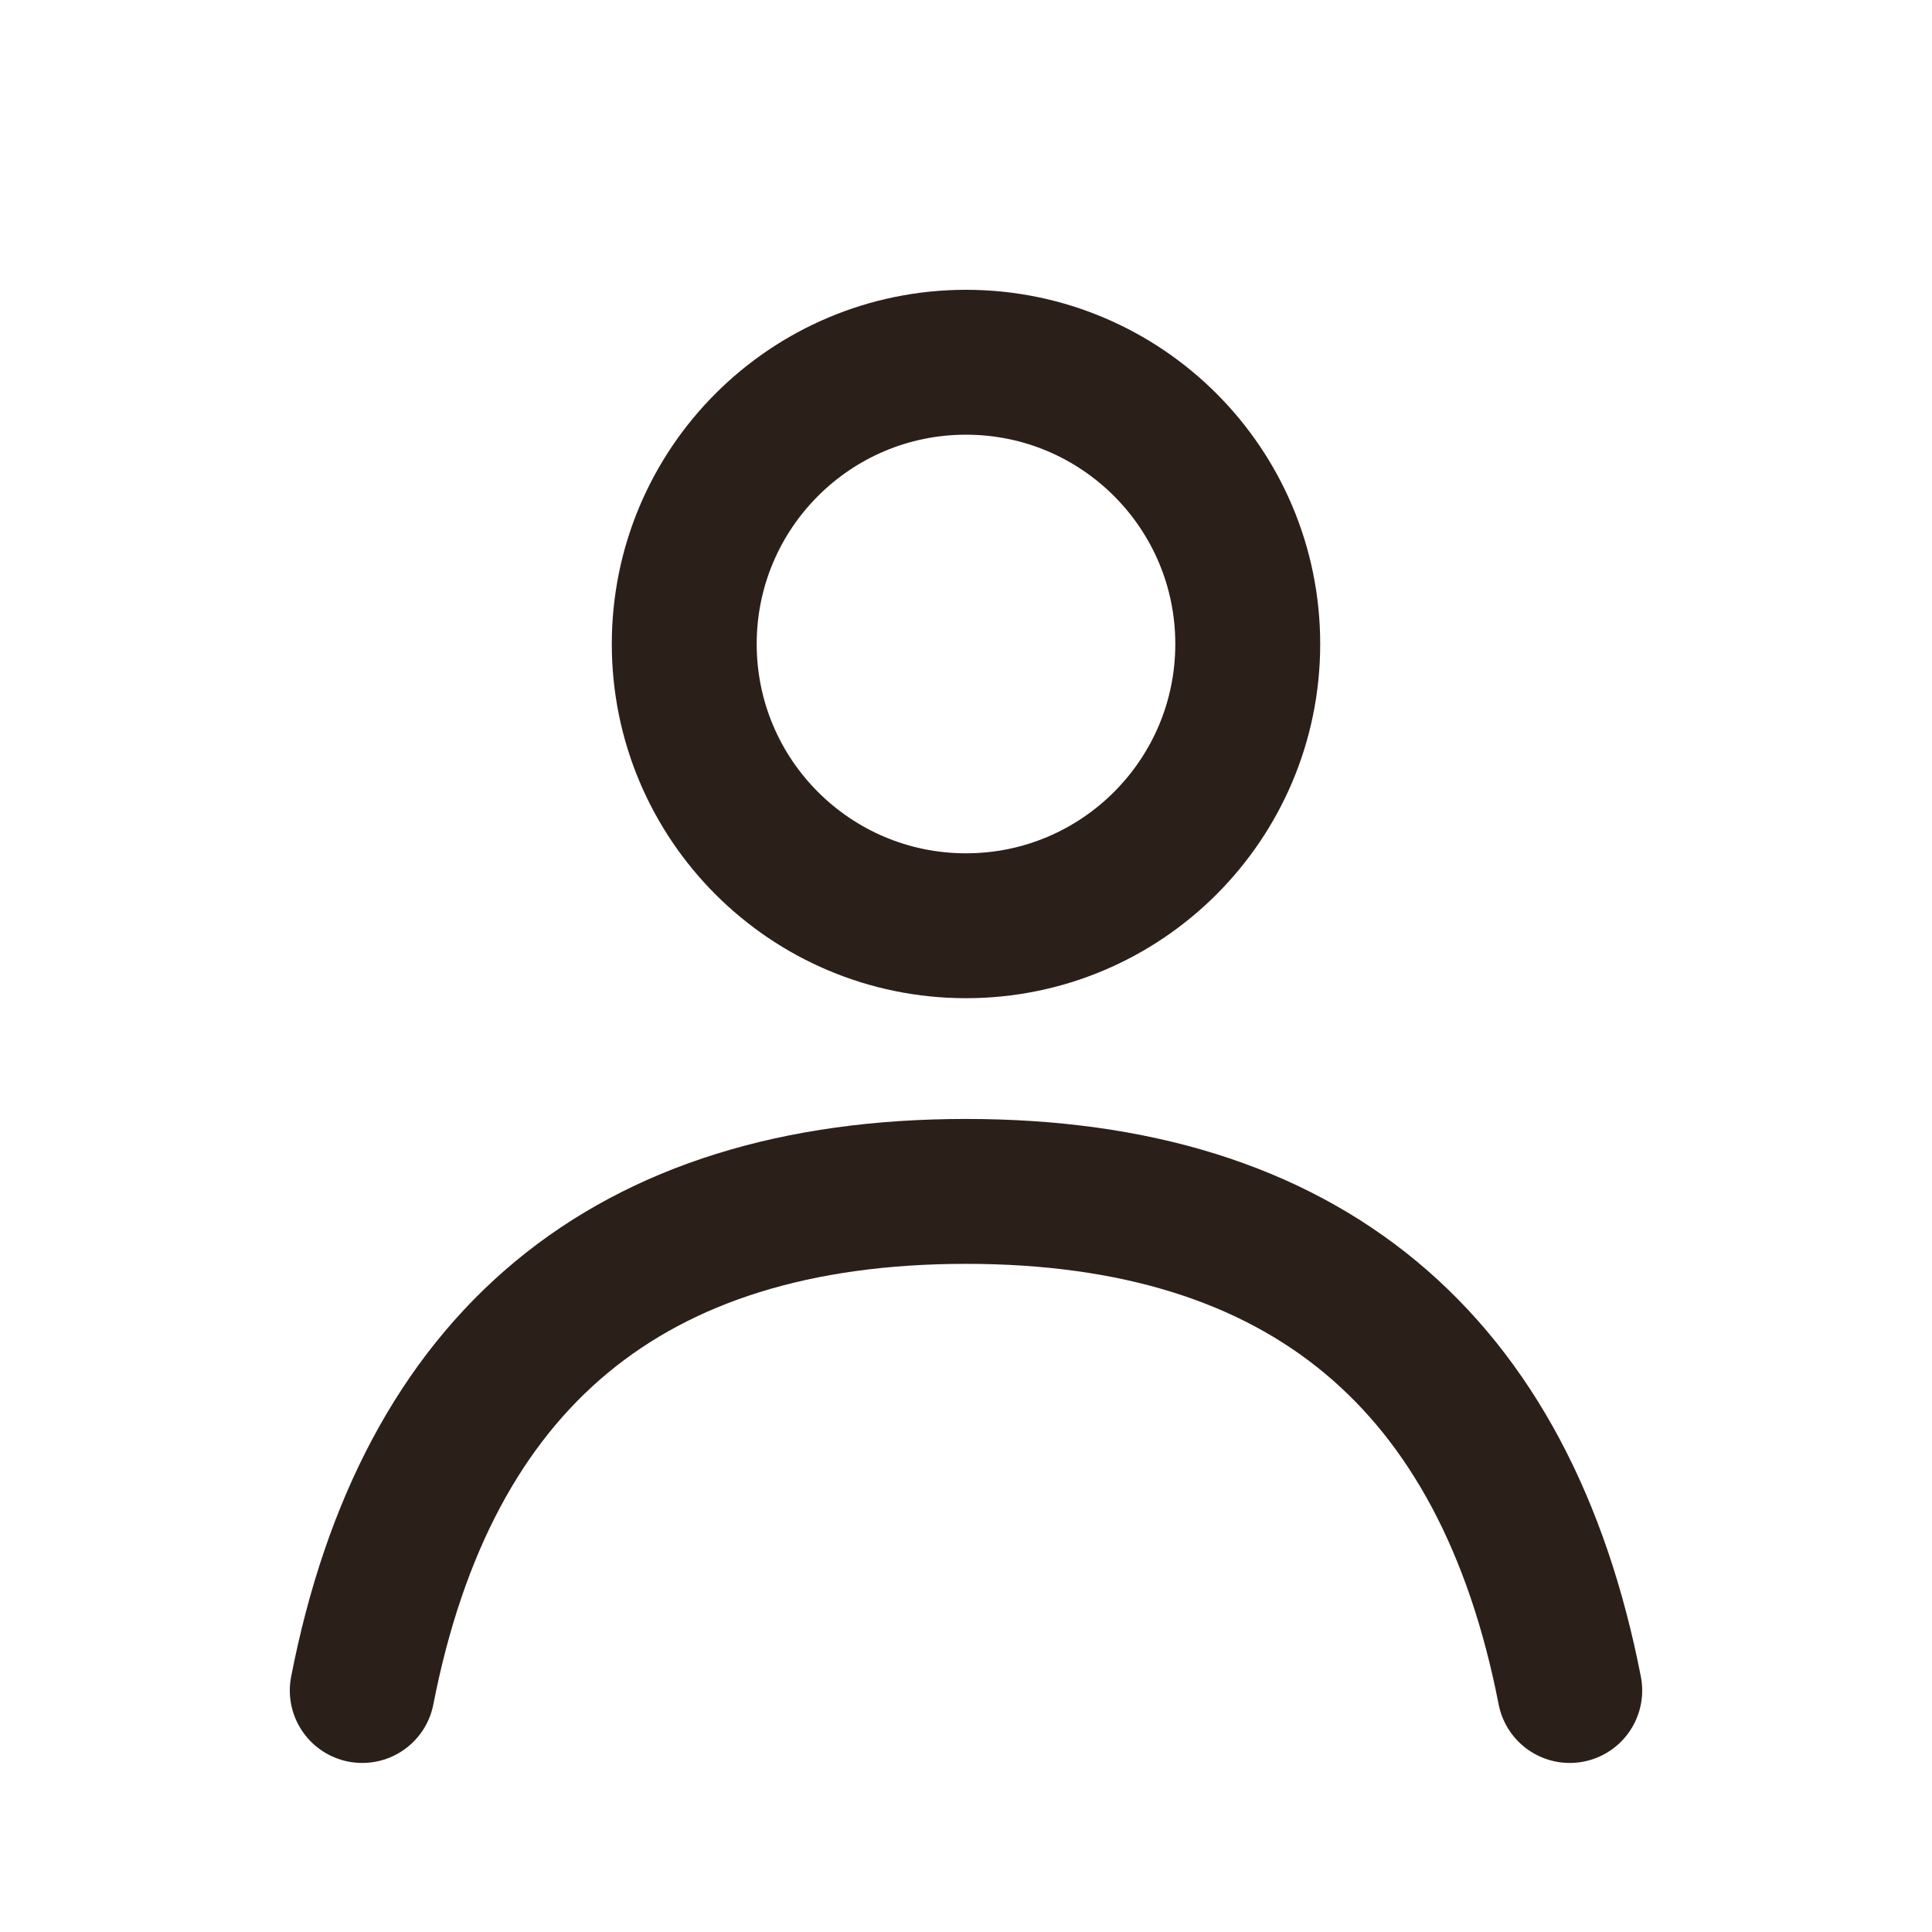
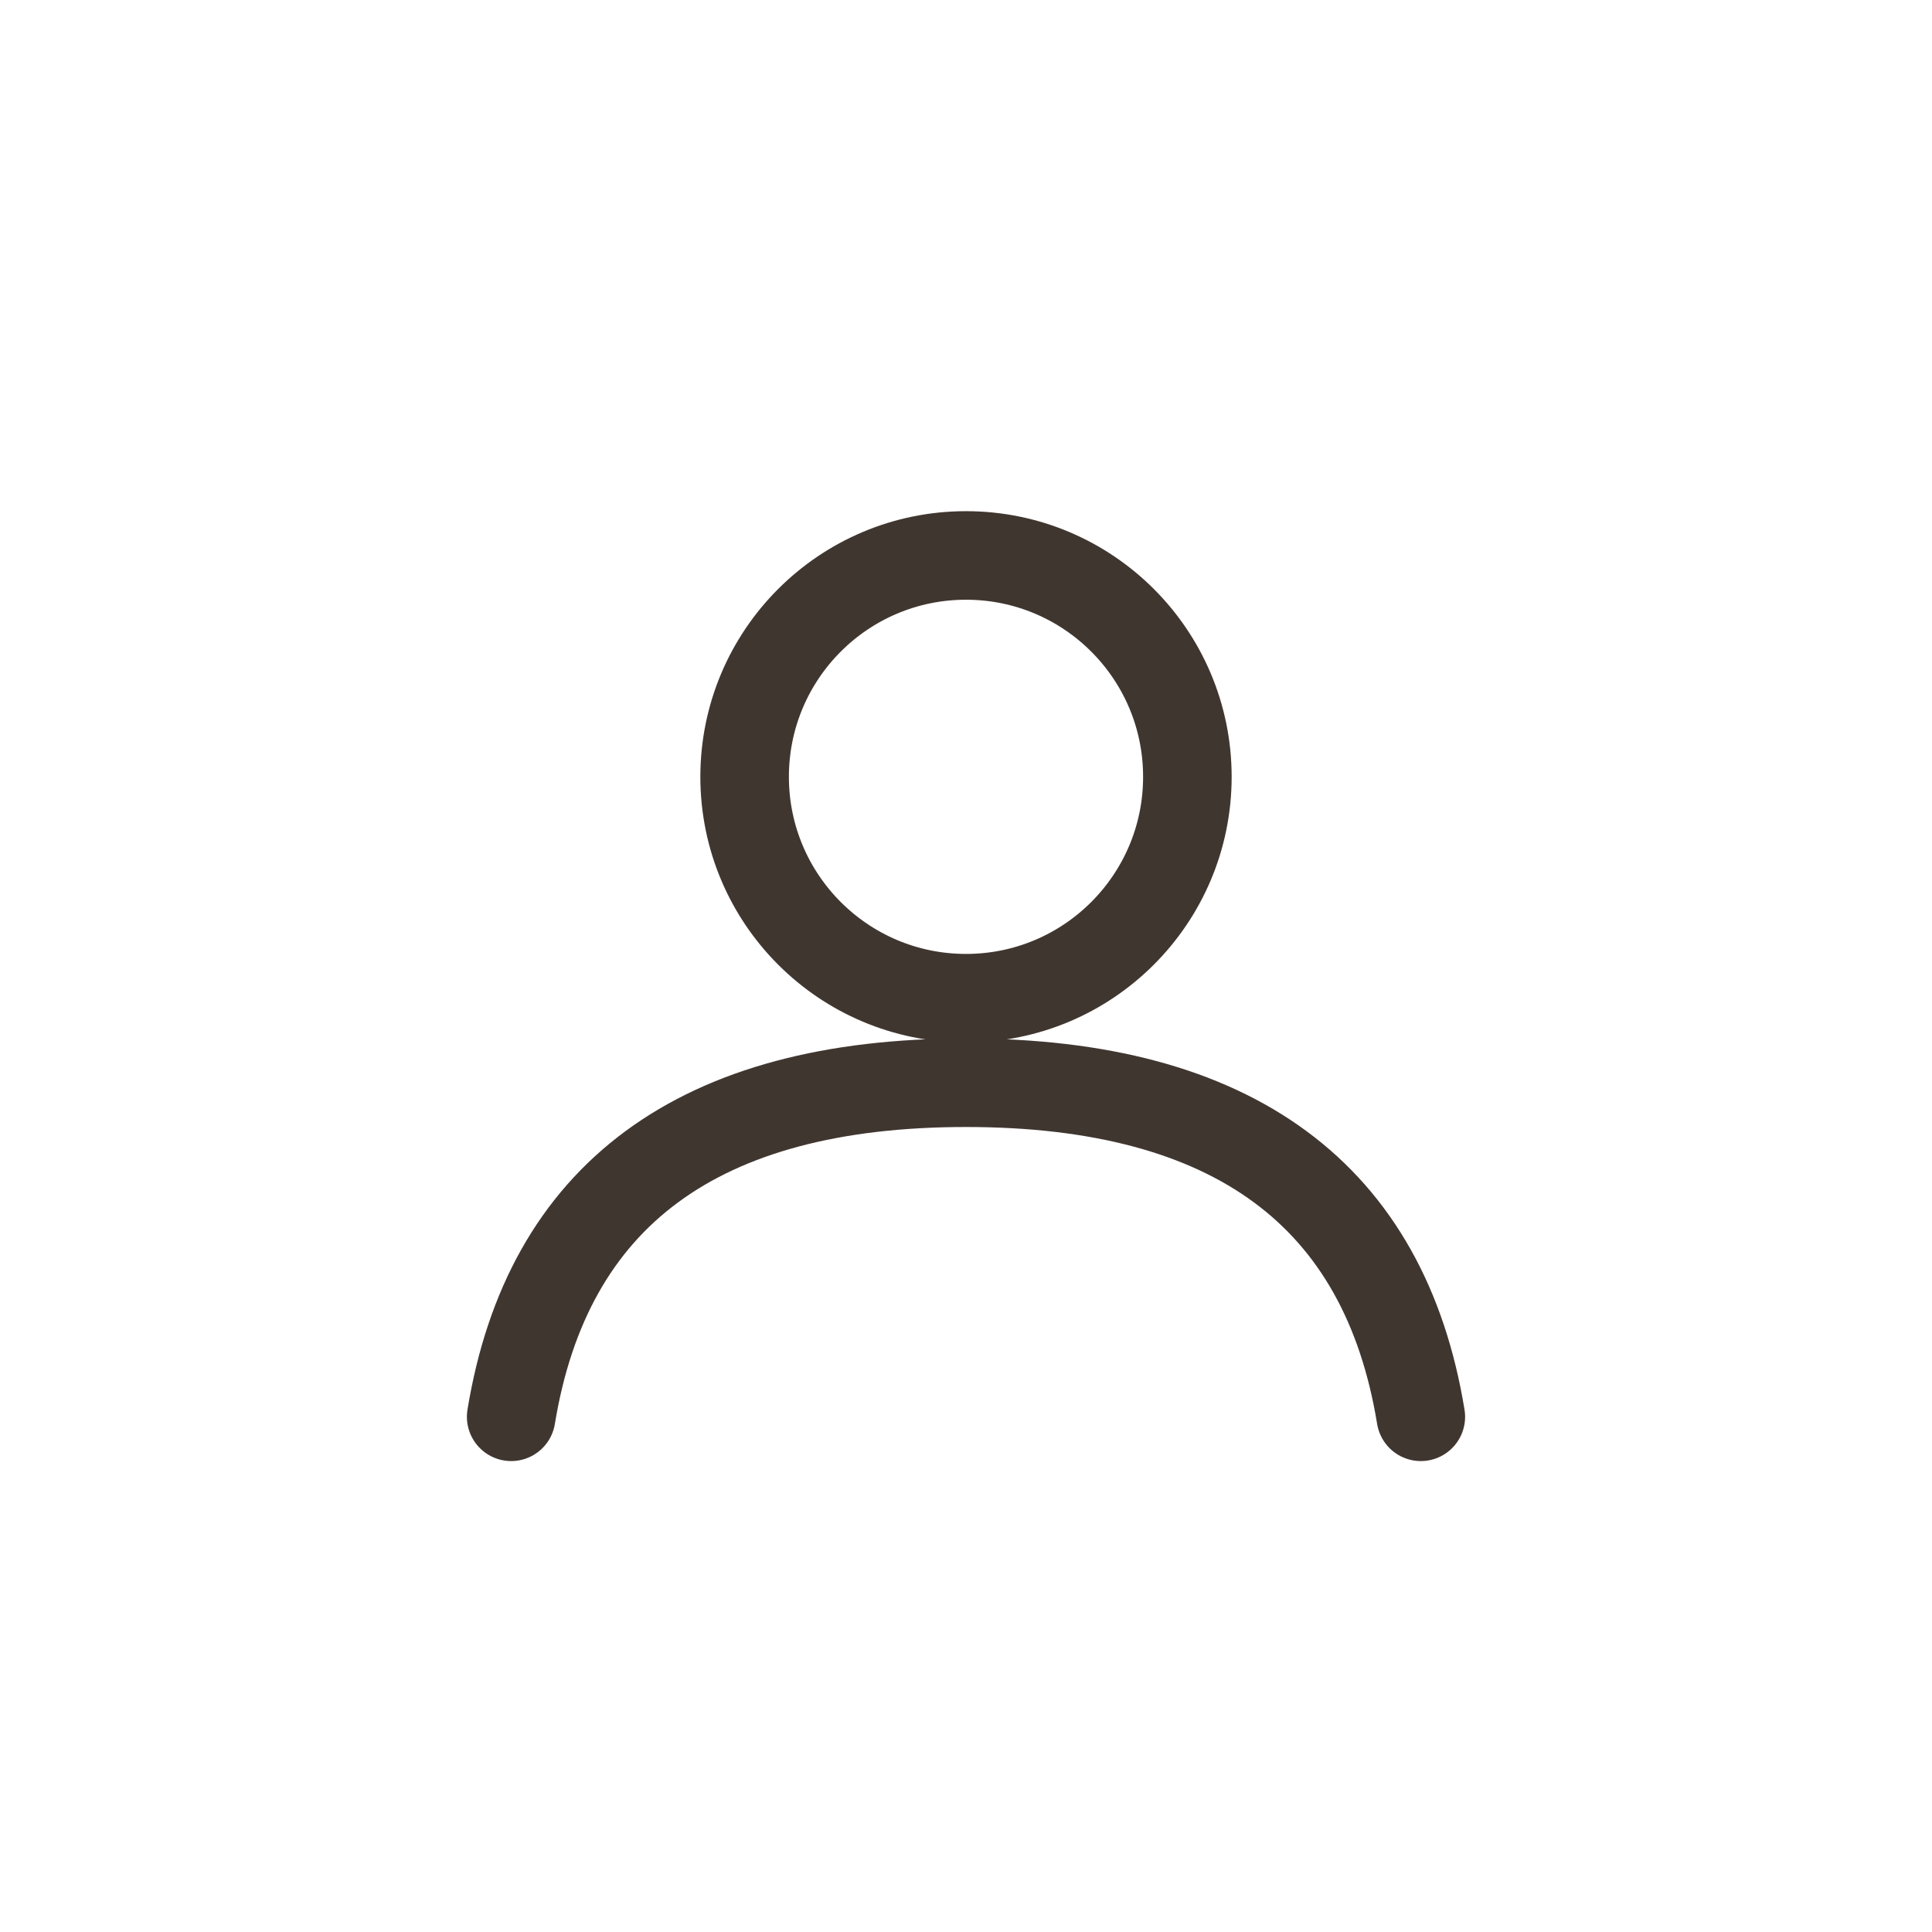
- <svg xmlns="http://www.w3.org/2000/svg" width="24" height="24" viewBox="0 0 24 24" fill="none" stroke="#2B1F1A" stroke-width="1.8" stroke-linecap="round" stroke-linejoin="round">
-   <circle cx="12" cy="8" r="3.5" />
-   <path d="M4.5 21c.8-4.1 3.3-6.2 7.5-6.2s6.7 2.1 7.5 6.2" />
+ <svg xmlns="http://www.w3.org/2000/svg" width="48" height="48" viewBox="0 0 48 48" fill="none">
+   <circle cx="24" cy="19.3" r="5.5" stroke="#403630" stroke-width="2.2" />
+   <path d="M12.7 35.2c.9-5.5 4.65-8.3 11.3-8.3s10.4 2.8 11.3 8.3" stroke="#403630" stroke-width="2.2" stroke-linecap="round" />
</svg>
